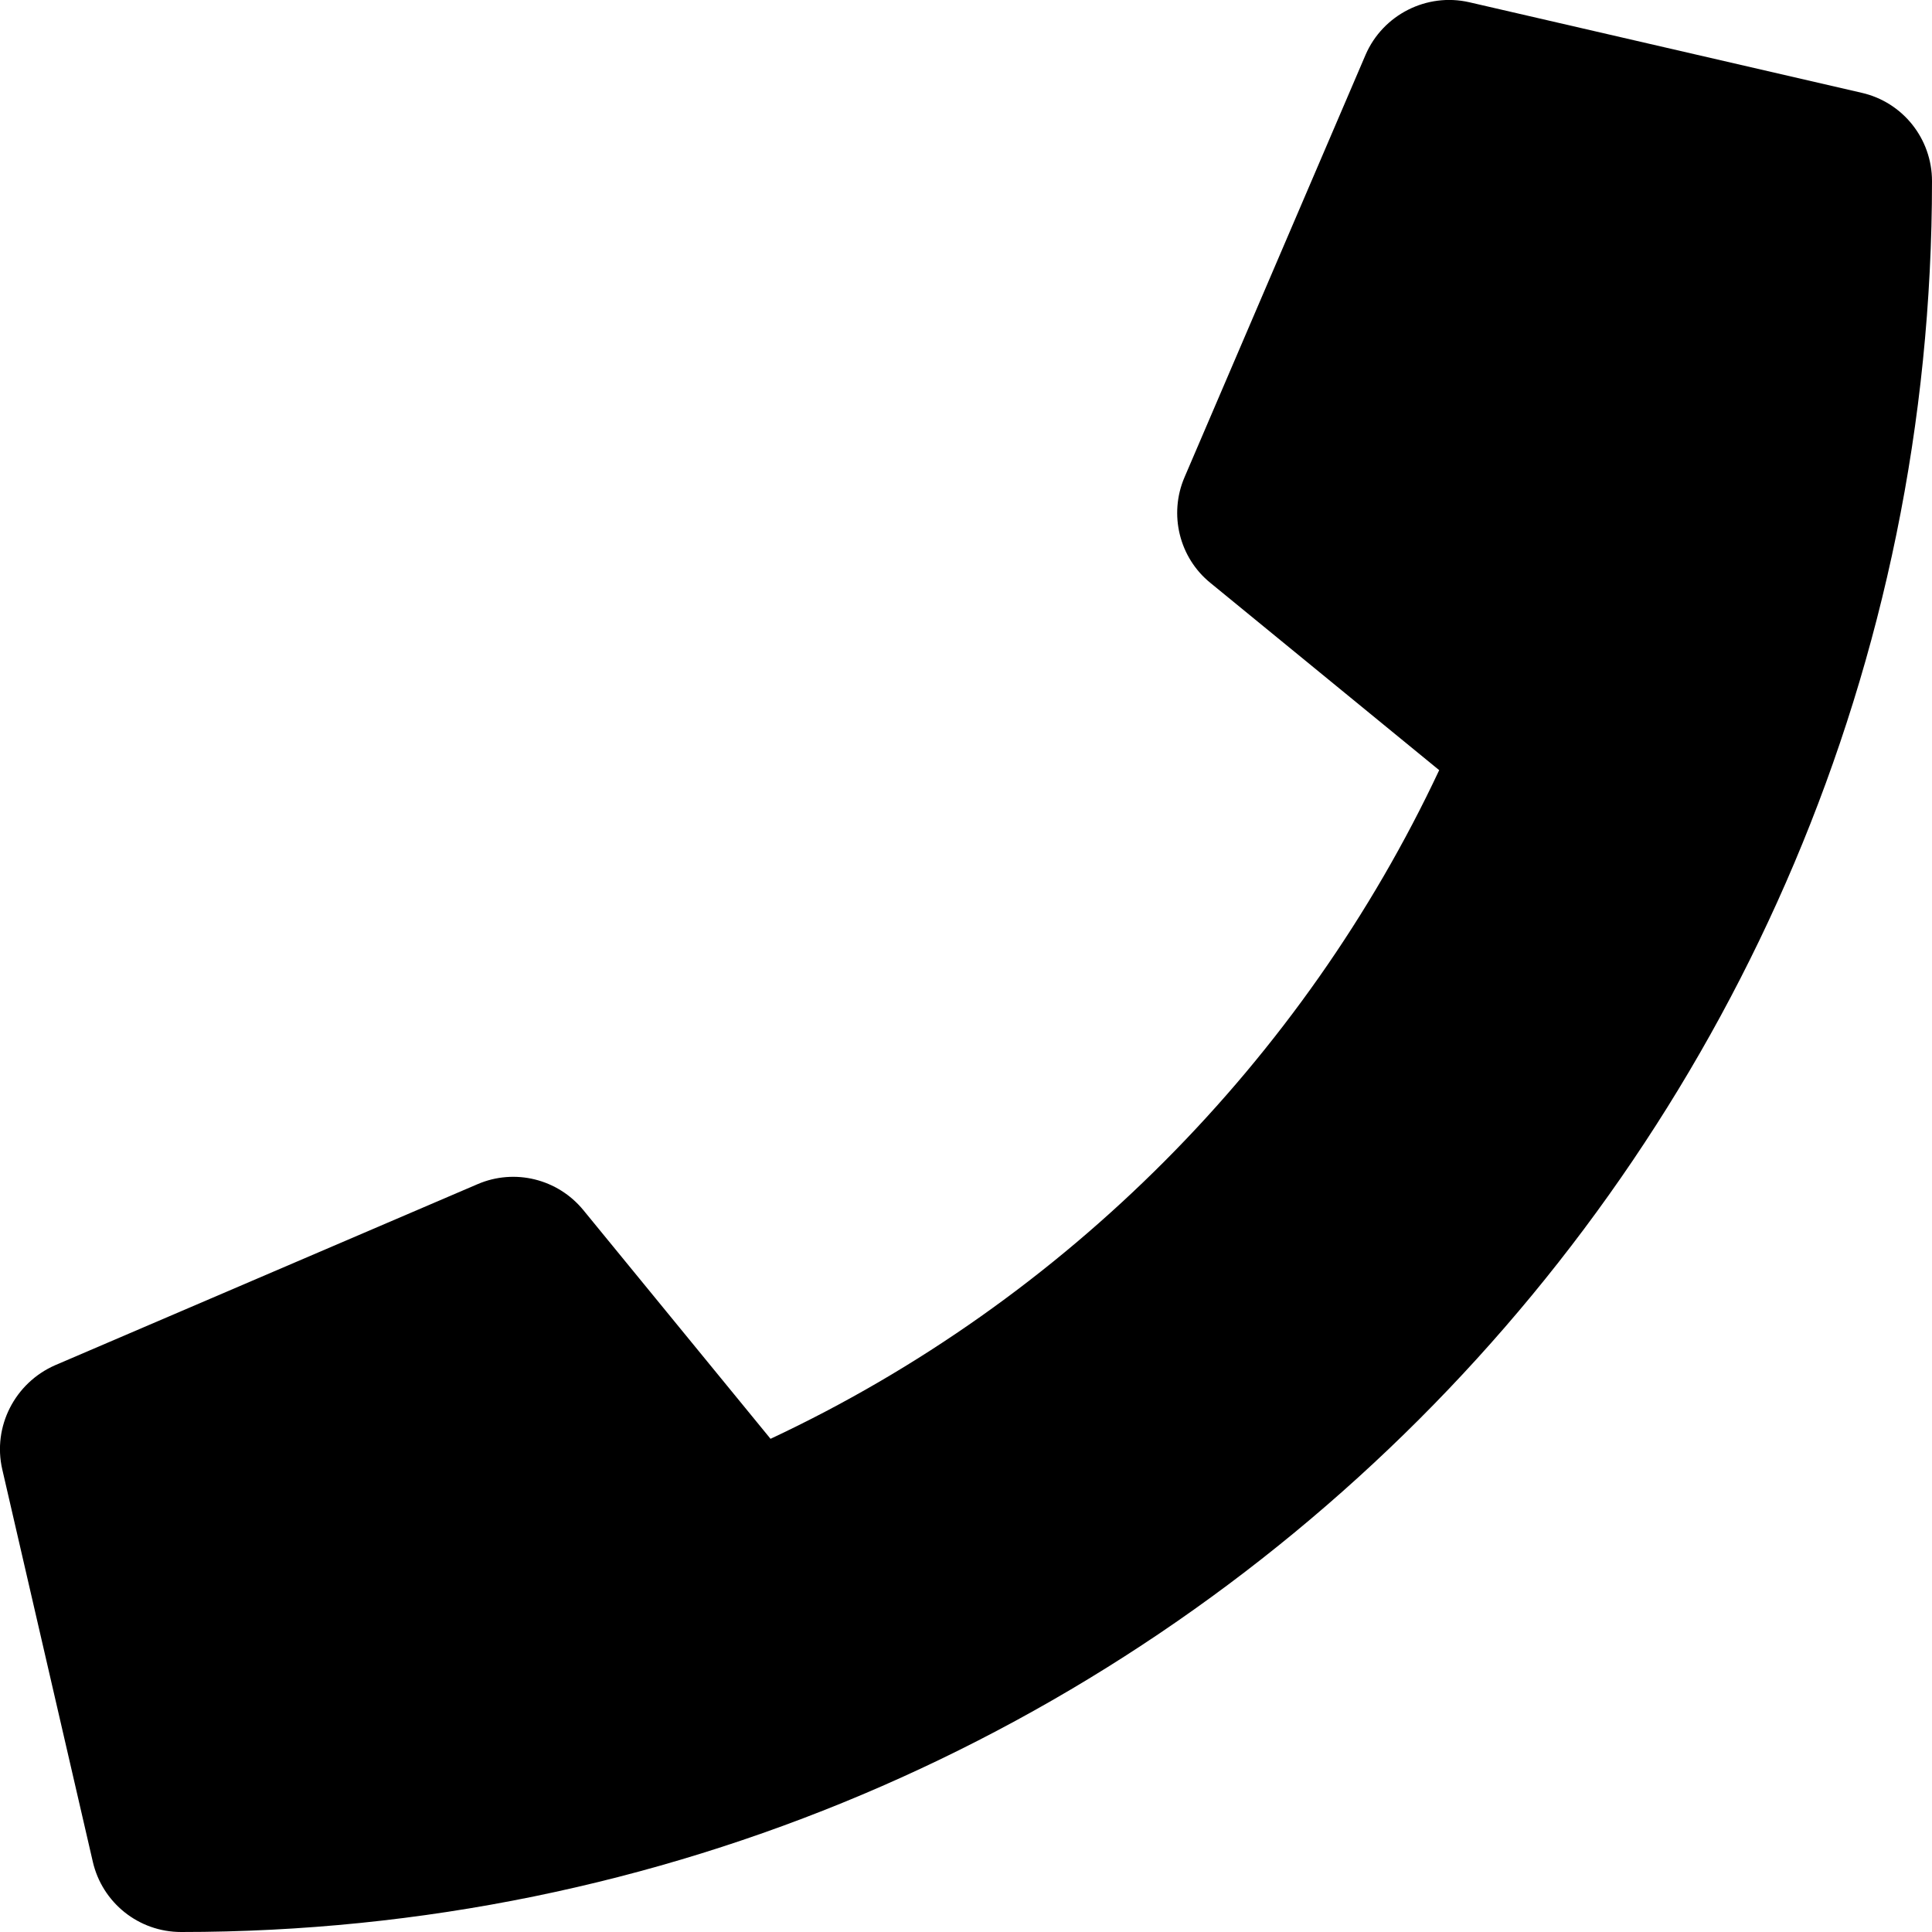
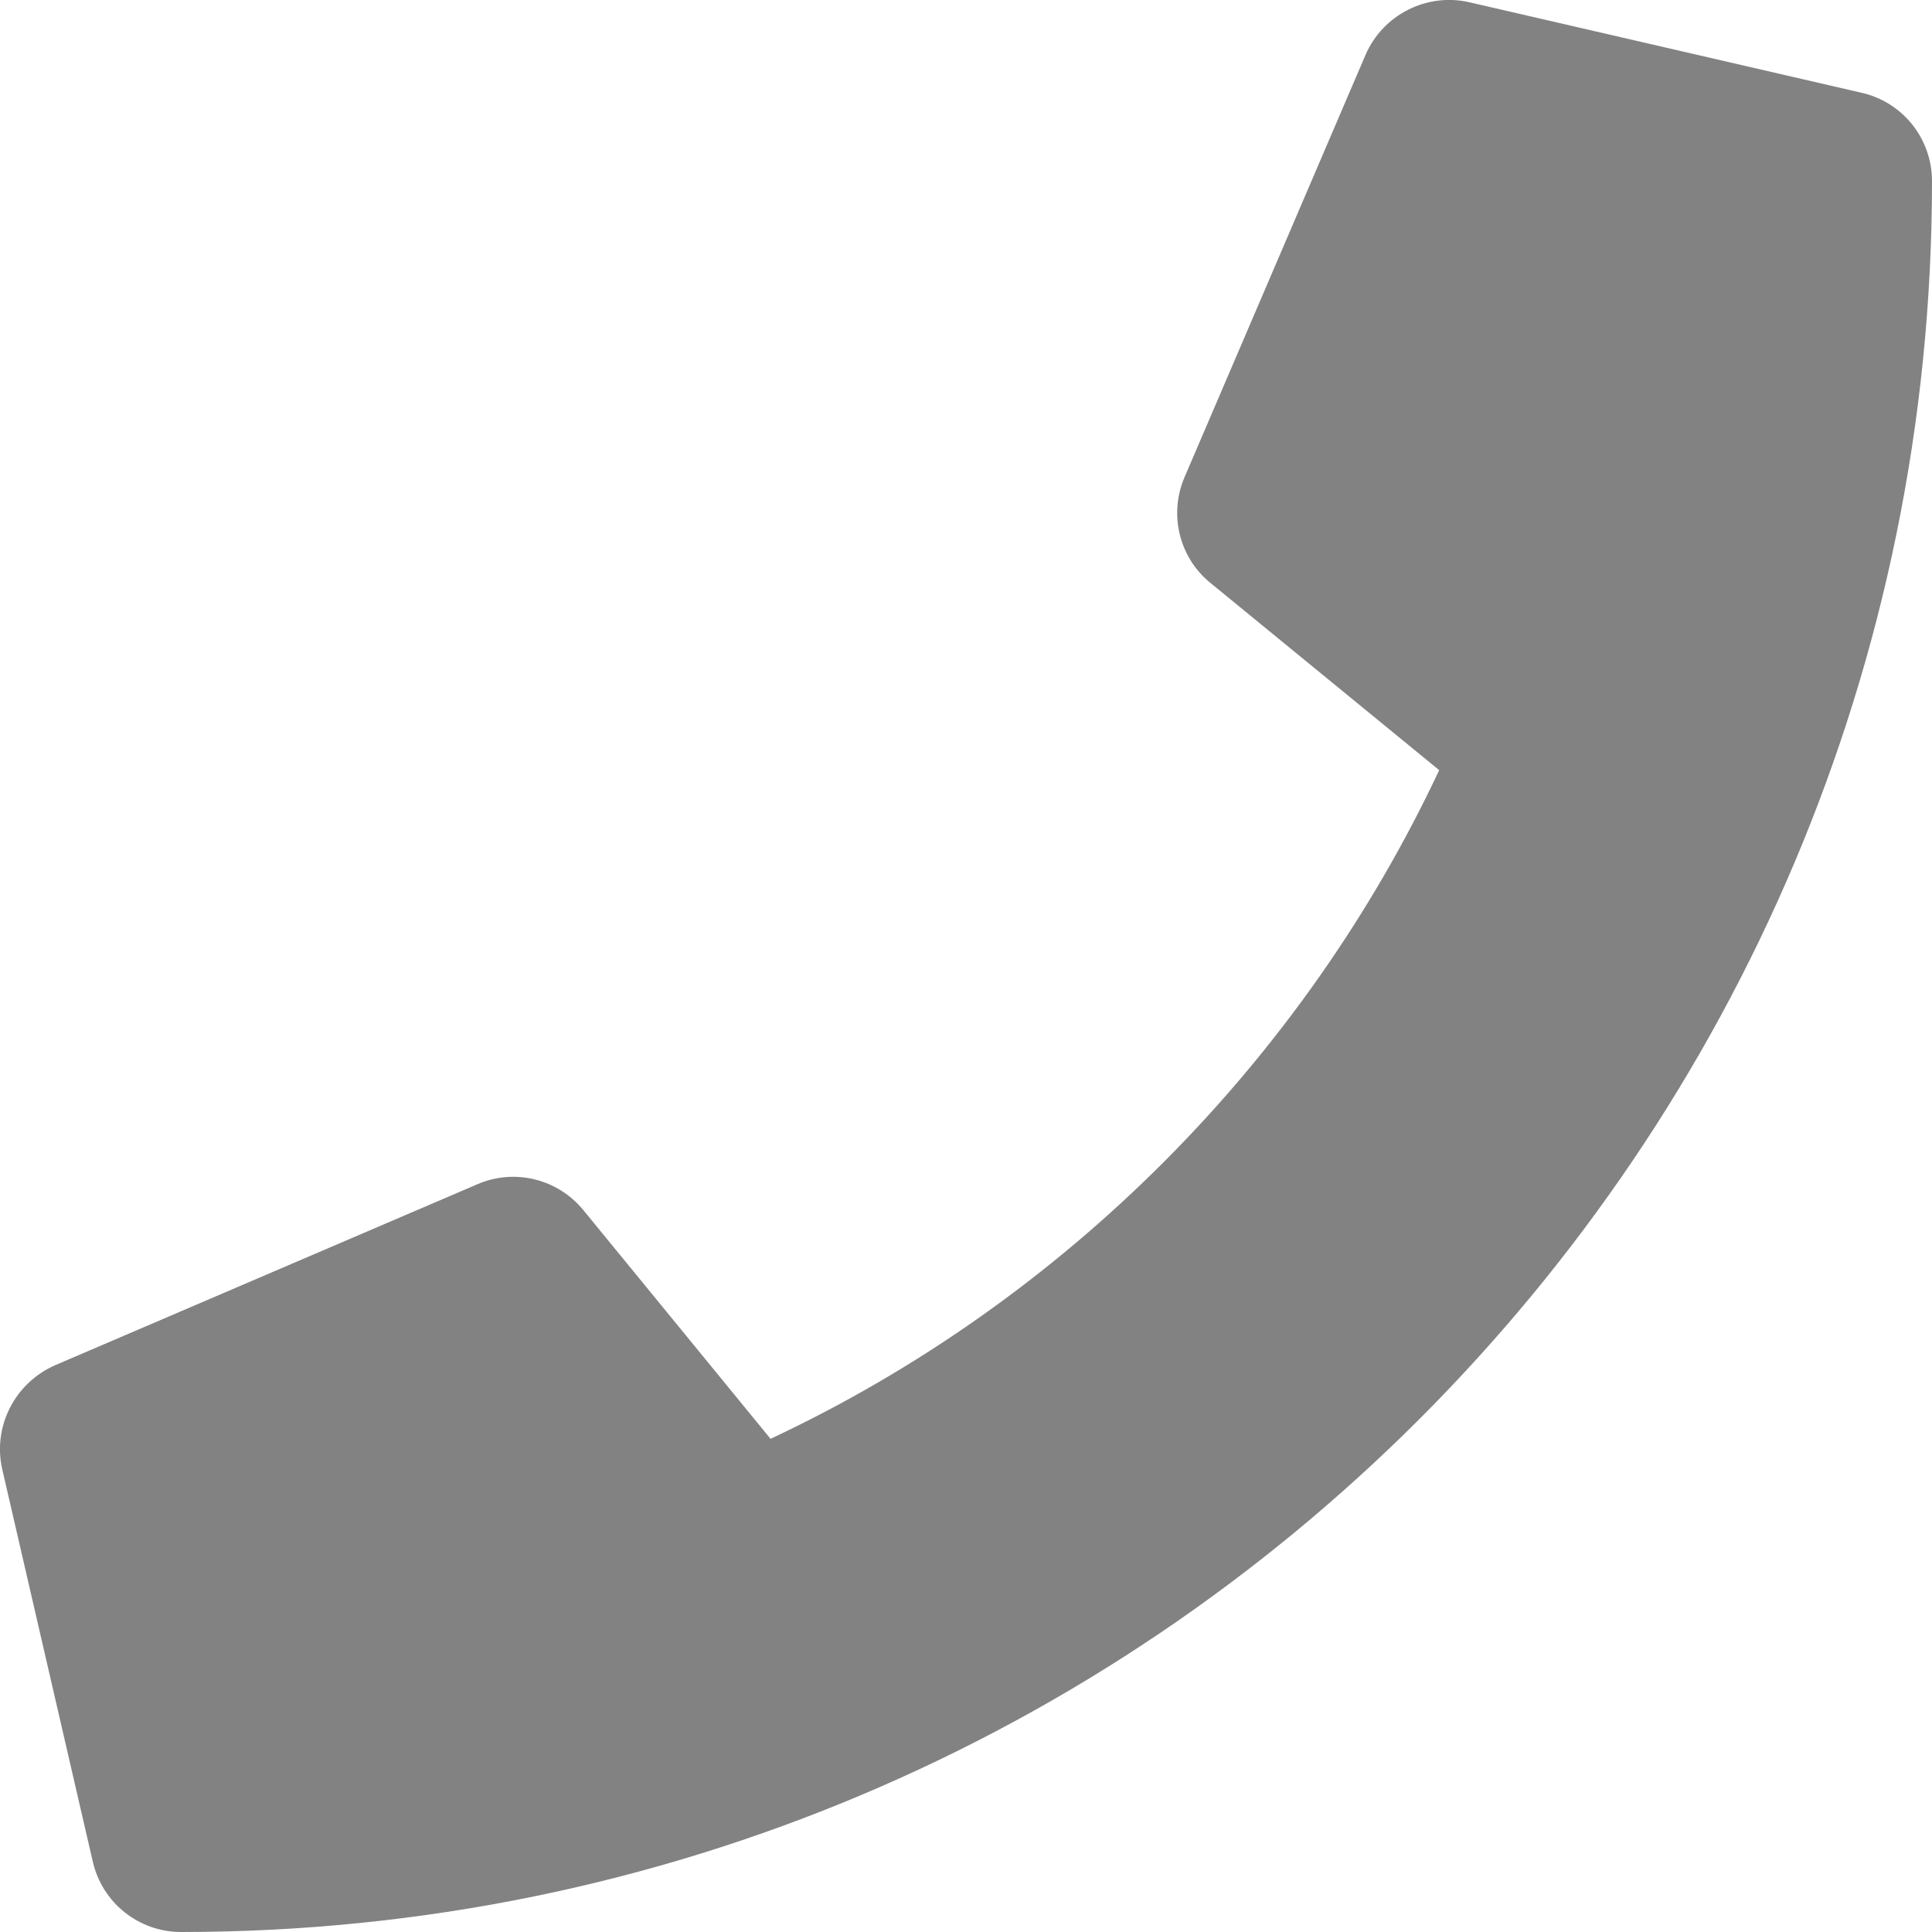
<svg xmlns="http://www.w3.org/2000/svg" aria-hidden="true" focusable="false" data-prefix="fas" data-icon="phone" role="img" viewBox="0 0 512 512" class="svg-inline--fa fa-phone fa-w-16 fa-3x">
-   <path fill="currentColor" d="M493.4 24.6l-104-24c-11.3-2.6-22.9 3.3-27.5 13.9l-48 112c-4.2 9.8-1.4 21.3 6.9 28l60.6 49.6c-36 76.7-98.9 140.5-177.2 177.2l-49.6-60.6c-6.8-8.3-18.2-11.1-28-6.9l-112 48C3.9 366.5-2 378.1.6 389.4l24 104C27.1 504.2 36.7 512 48 512c256.1 0 464-207.5 464-464 0-11.2-7.7-20.9-18.6-23.4z" class="" />
+   <path fill="#828282" d="M493.4 24.6l-104-24c-11.3-2.6-22.9 3.3-27.5 13.9l-48 112c-4.2 9.8-1.4 21.3 6.9 28l60.6 49.6c-36 76.7-98.9 140.5-177.2 177.2l-49.6-60.6c-6.8-8.3-18.2-11.1-28-6.9l-112 48C3.9 366.5-2 378.1.6 389.4l24 104C27.1 504.2 36.7 512 48 512c256.1 0 464-207.5 464-464 0-11.2-7.7-20.9-18.6-23.4z" class="" />
</svg>
